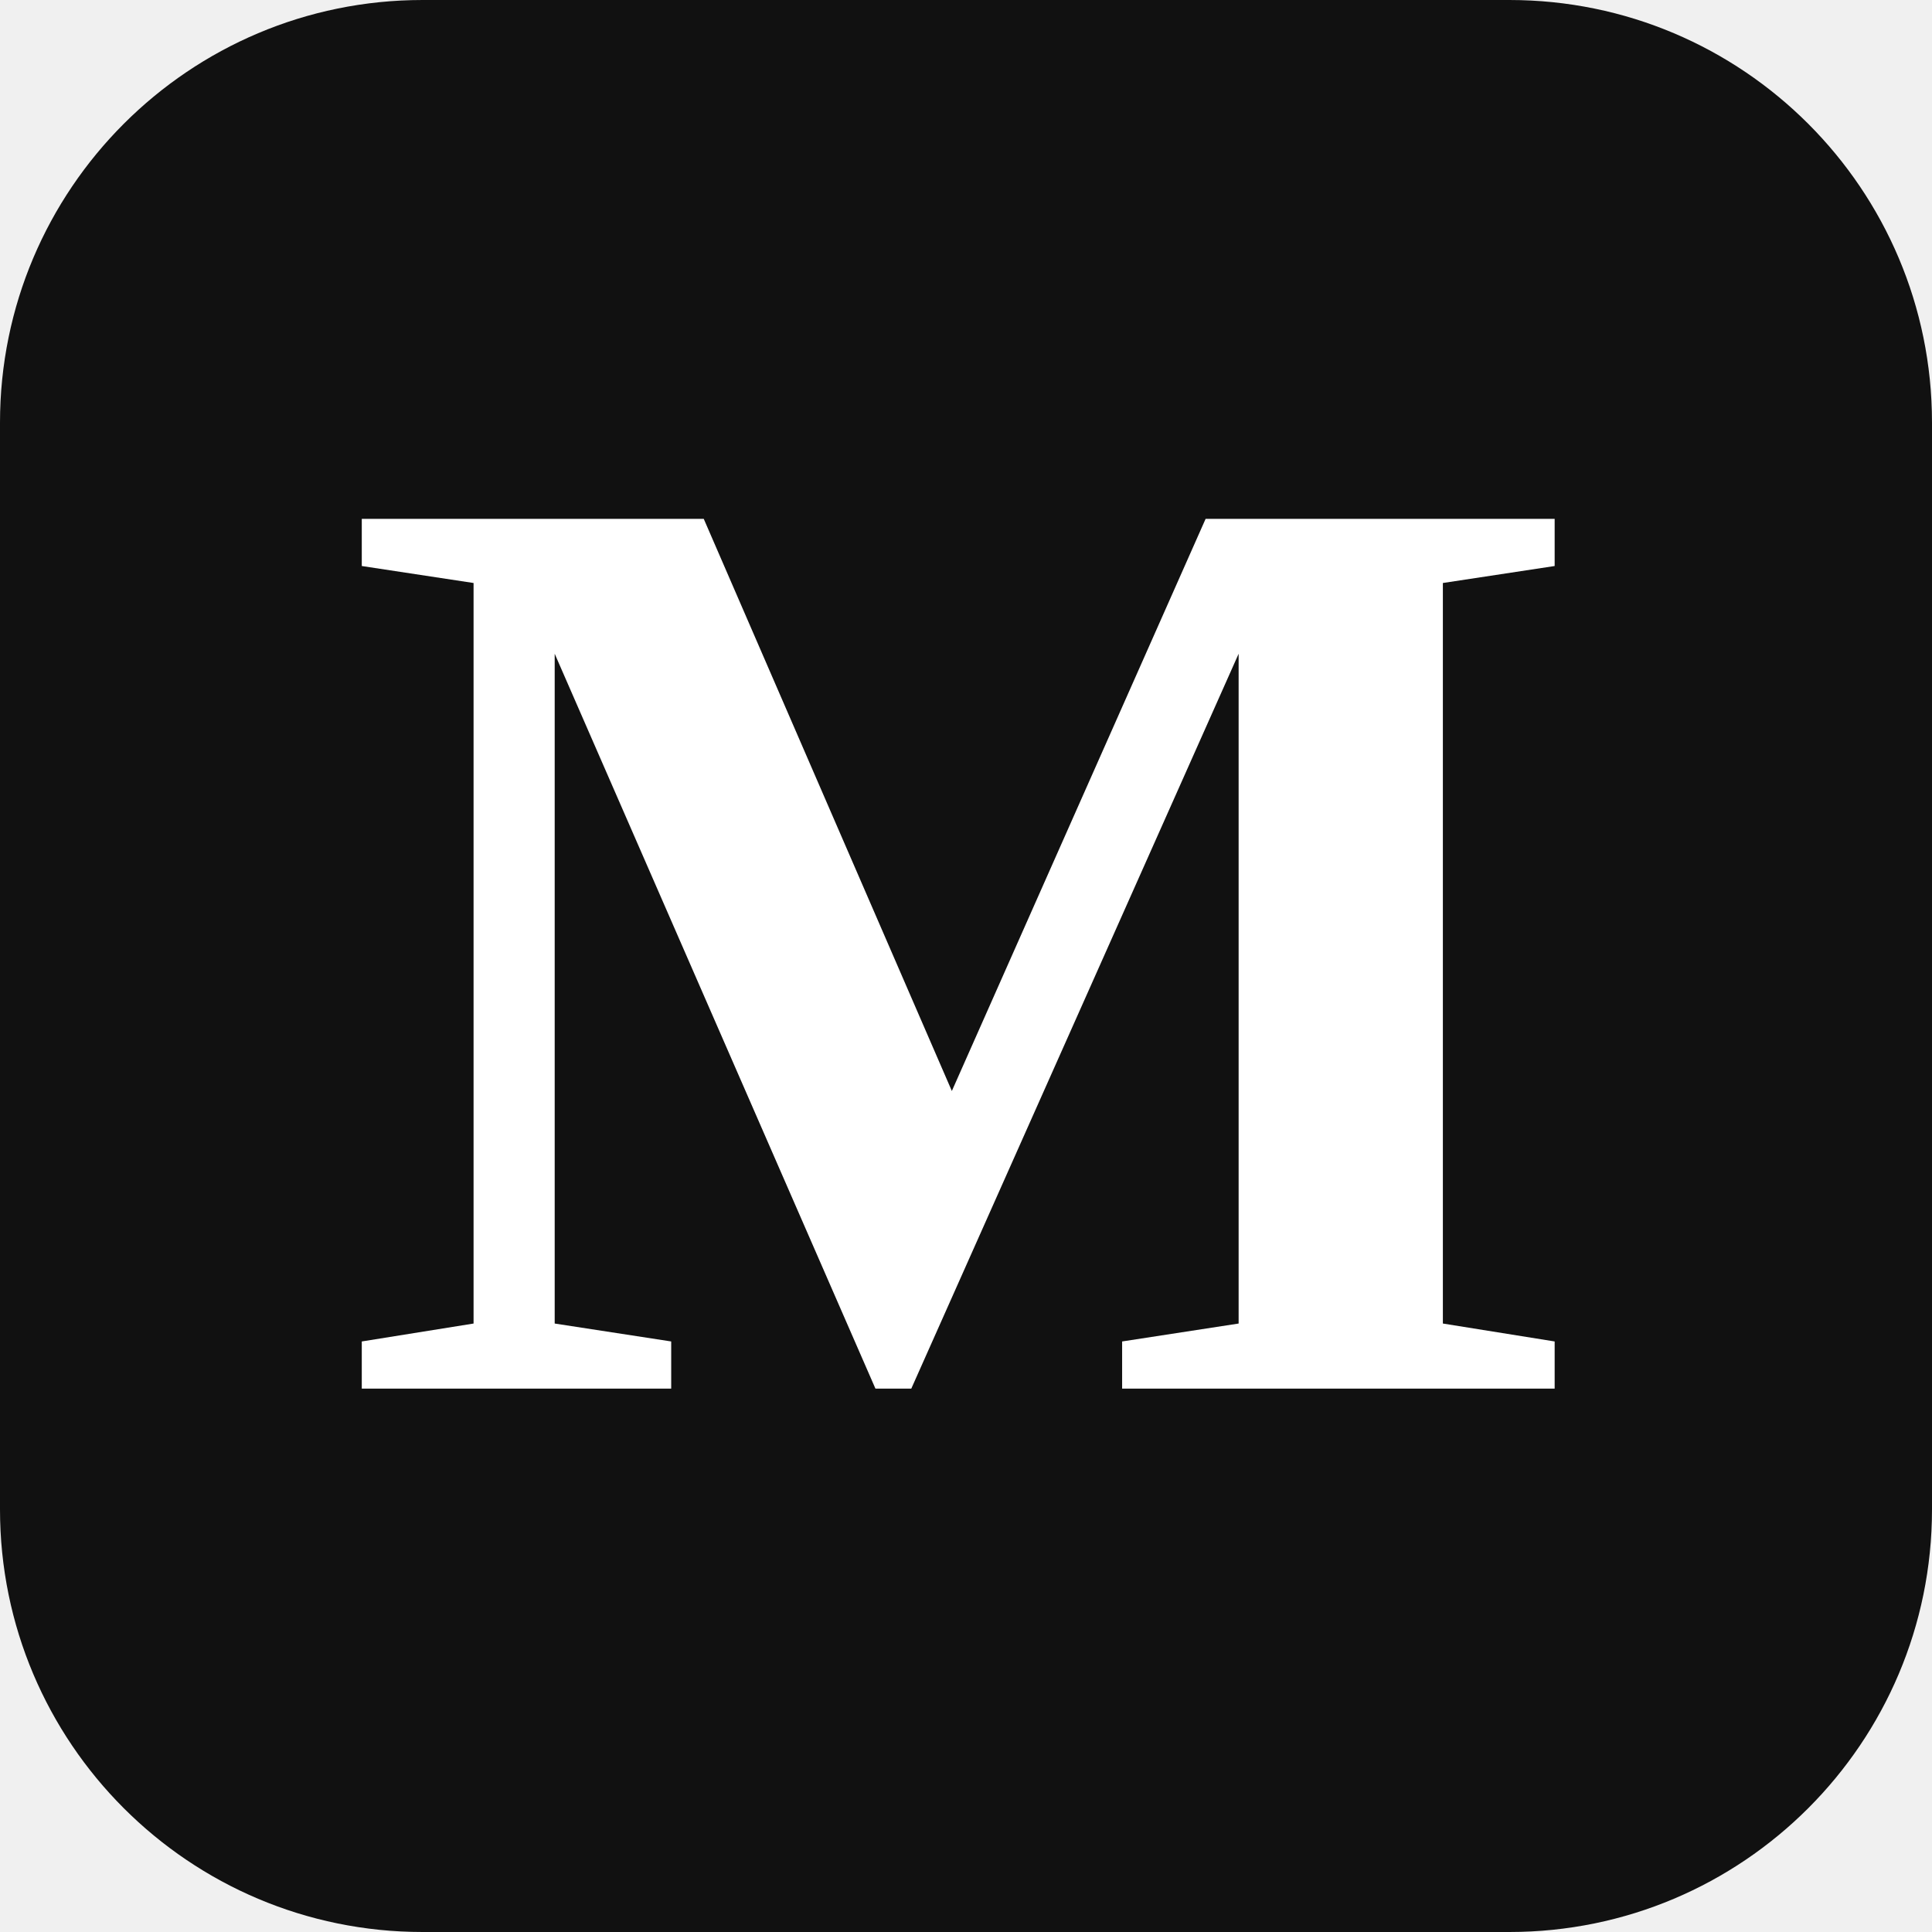
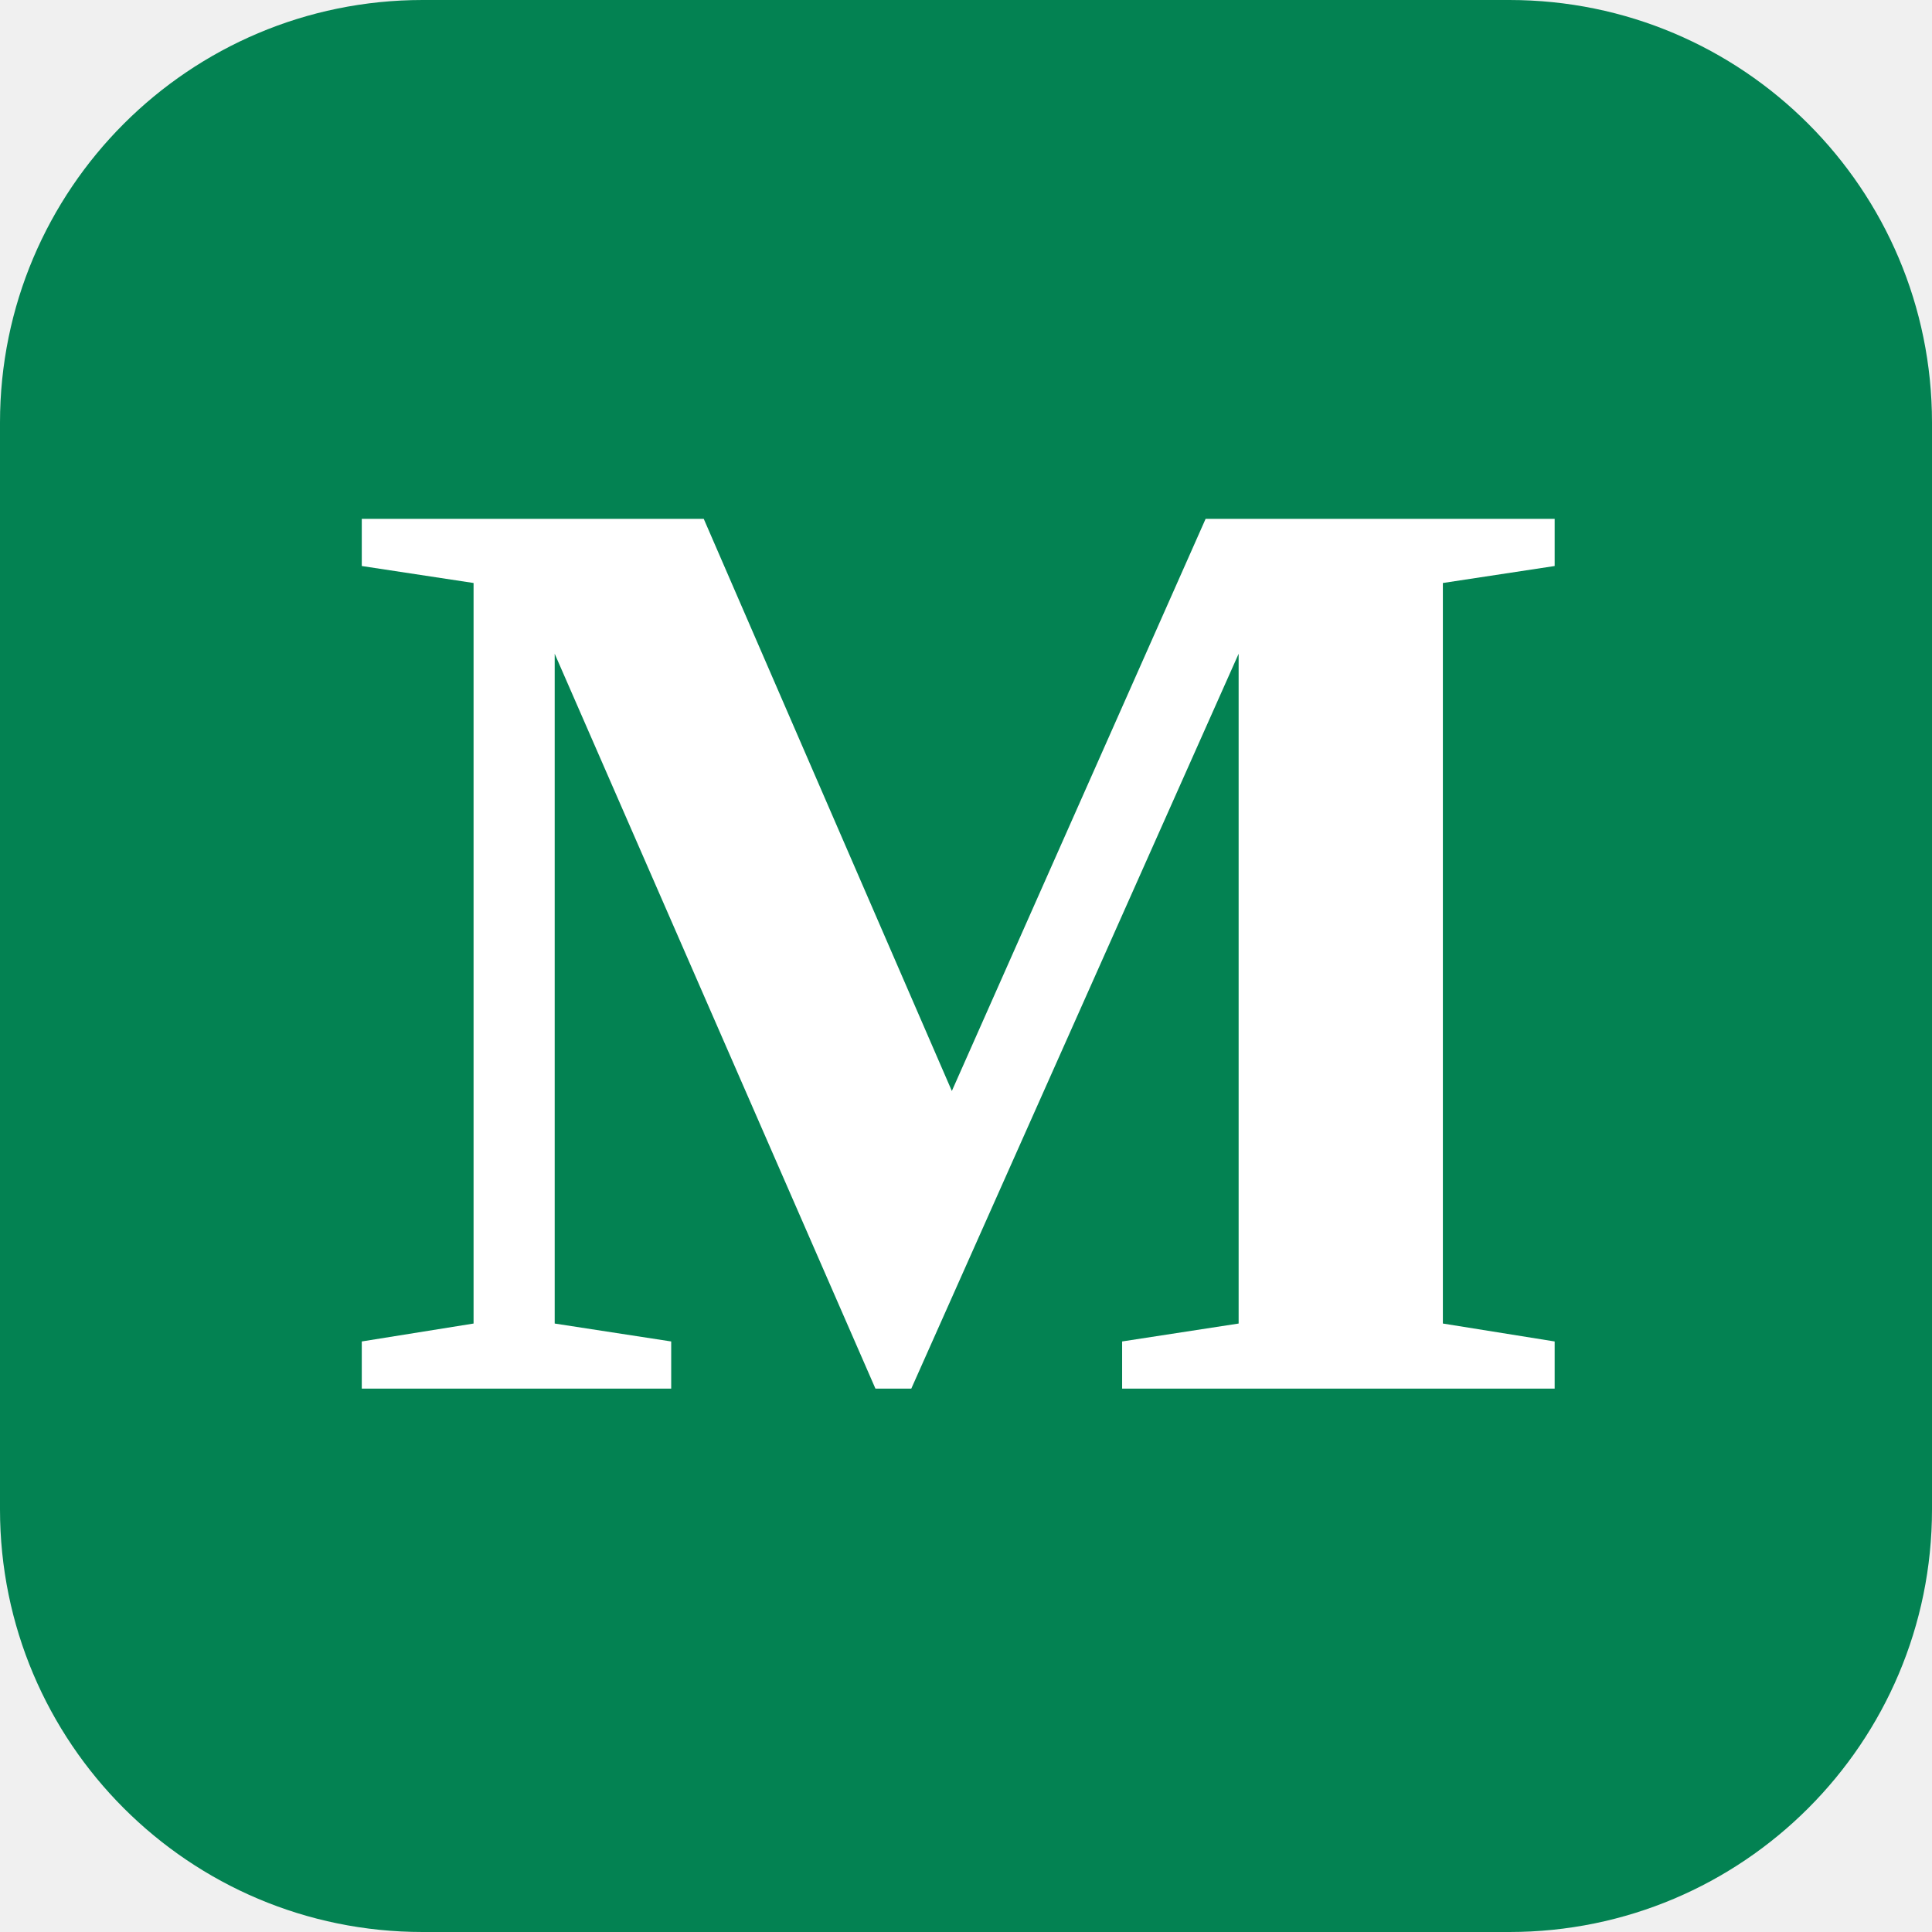
<svg xmlns="http://www.w3.org/2000/svg" viewBox="0 0 64 64">
-   <rect width="64" height="64" rx="14" fill="#111111" />
+   <rect width="64" height="64" rx="14" fill="#038252" />
  <text x="32" y="46" text-anchor="middle" font-family="Georgia, 'Times New Roman', serif" font-size="44" font-weight="700" fill="#ffffff">M</text>
</svg>
